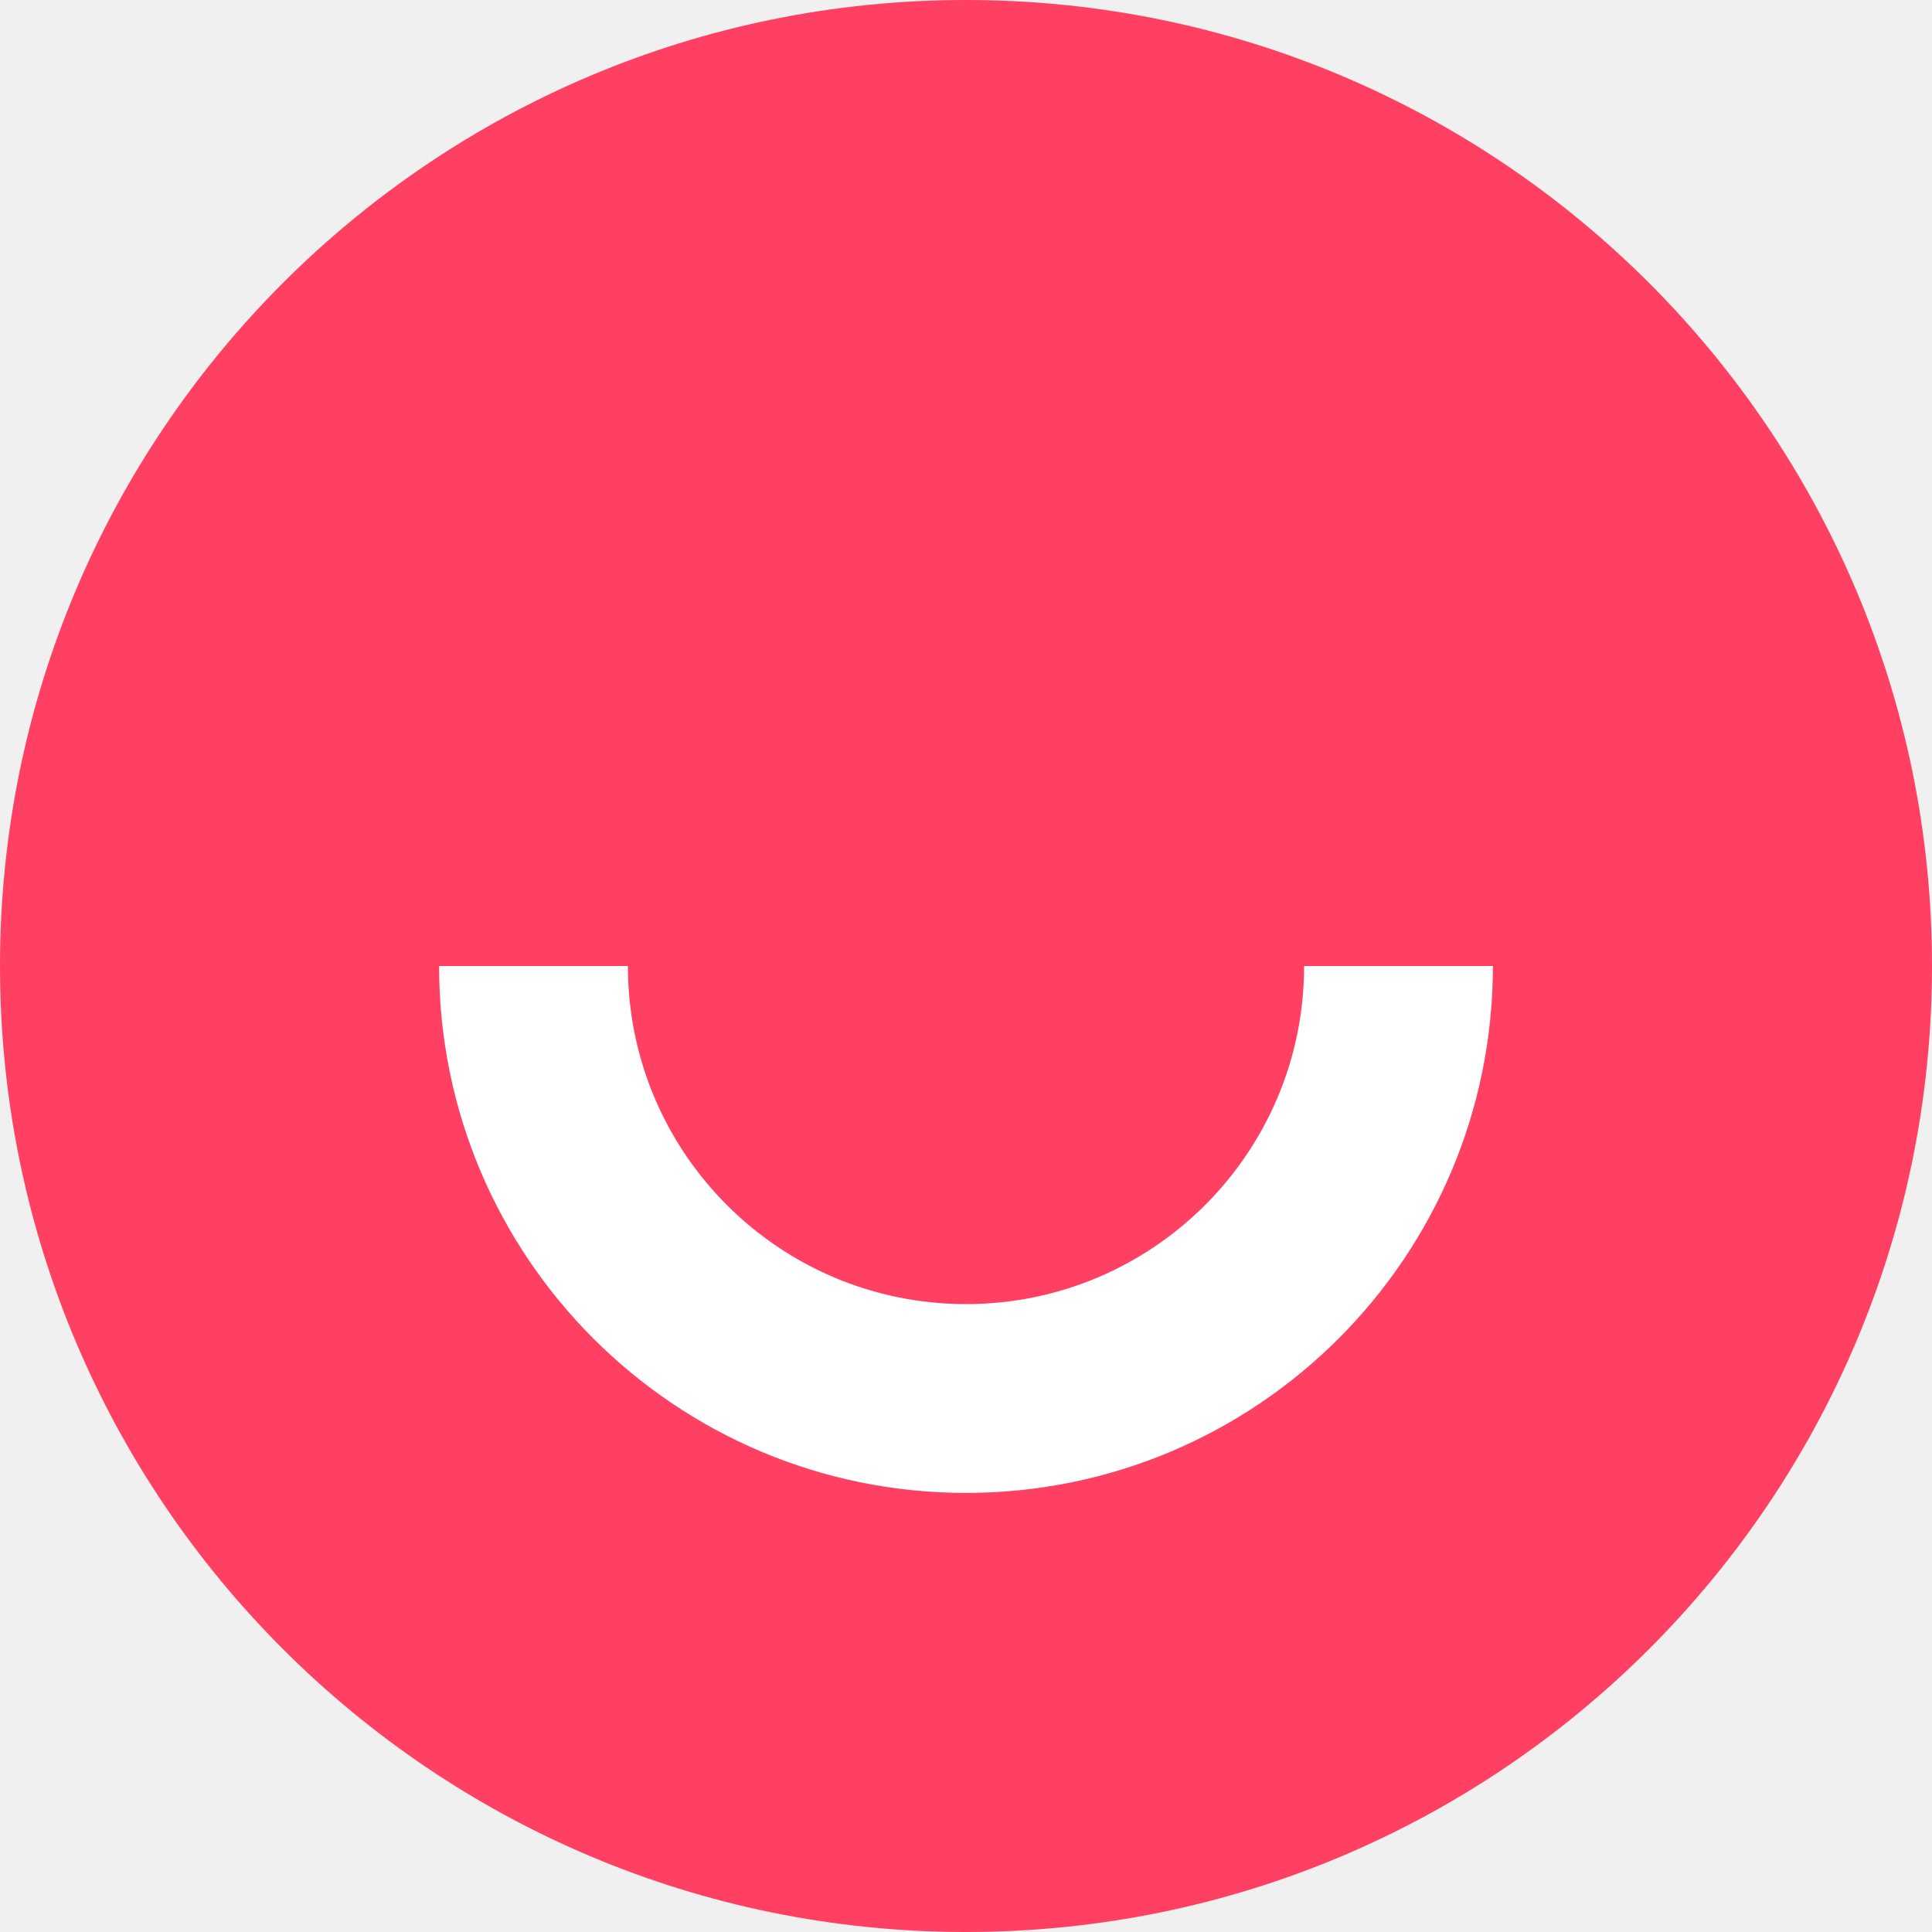
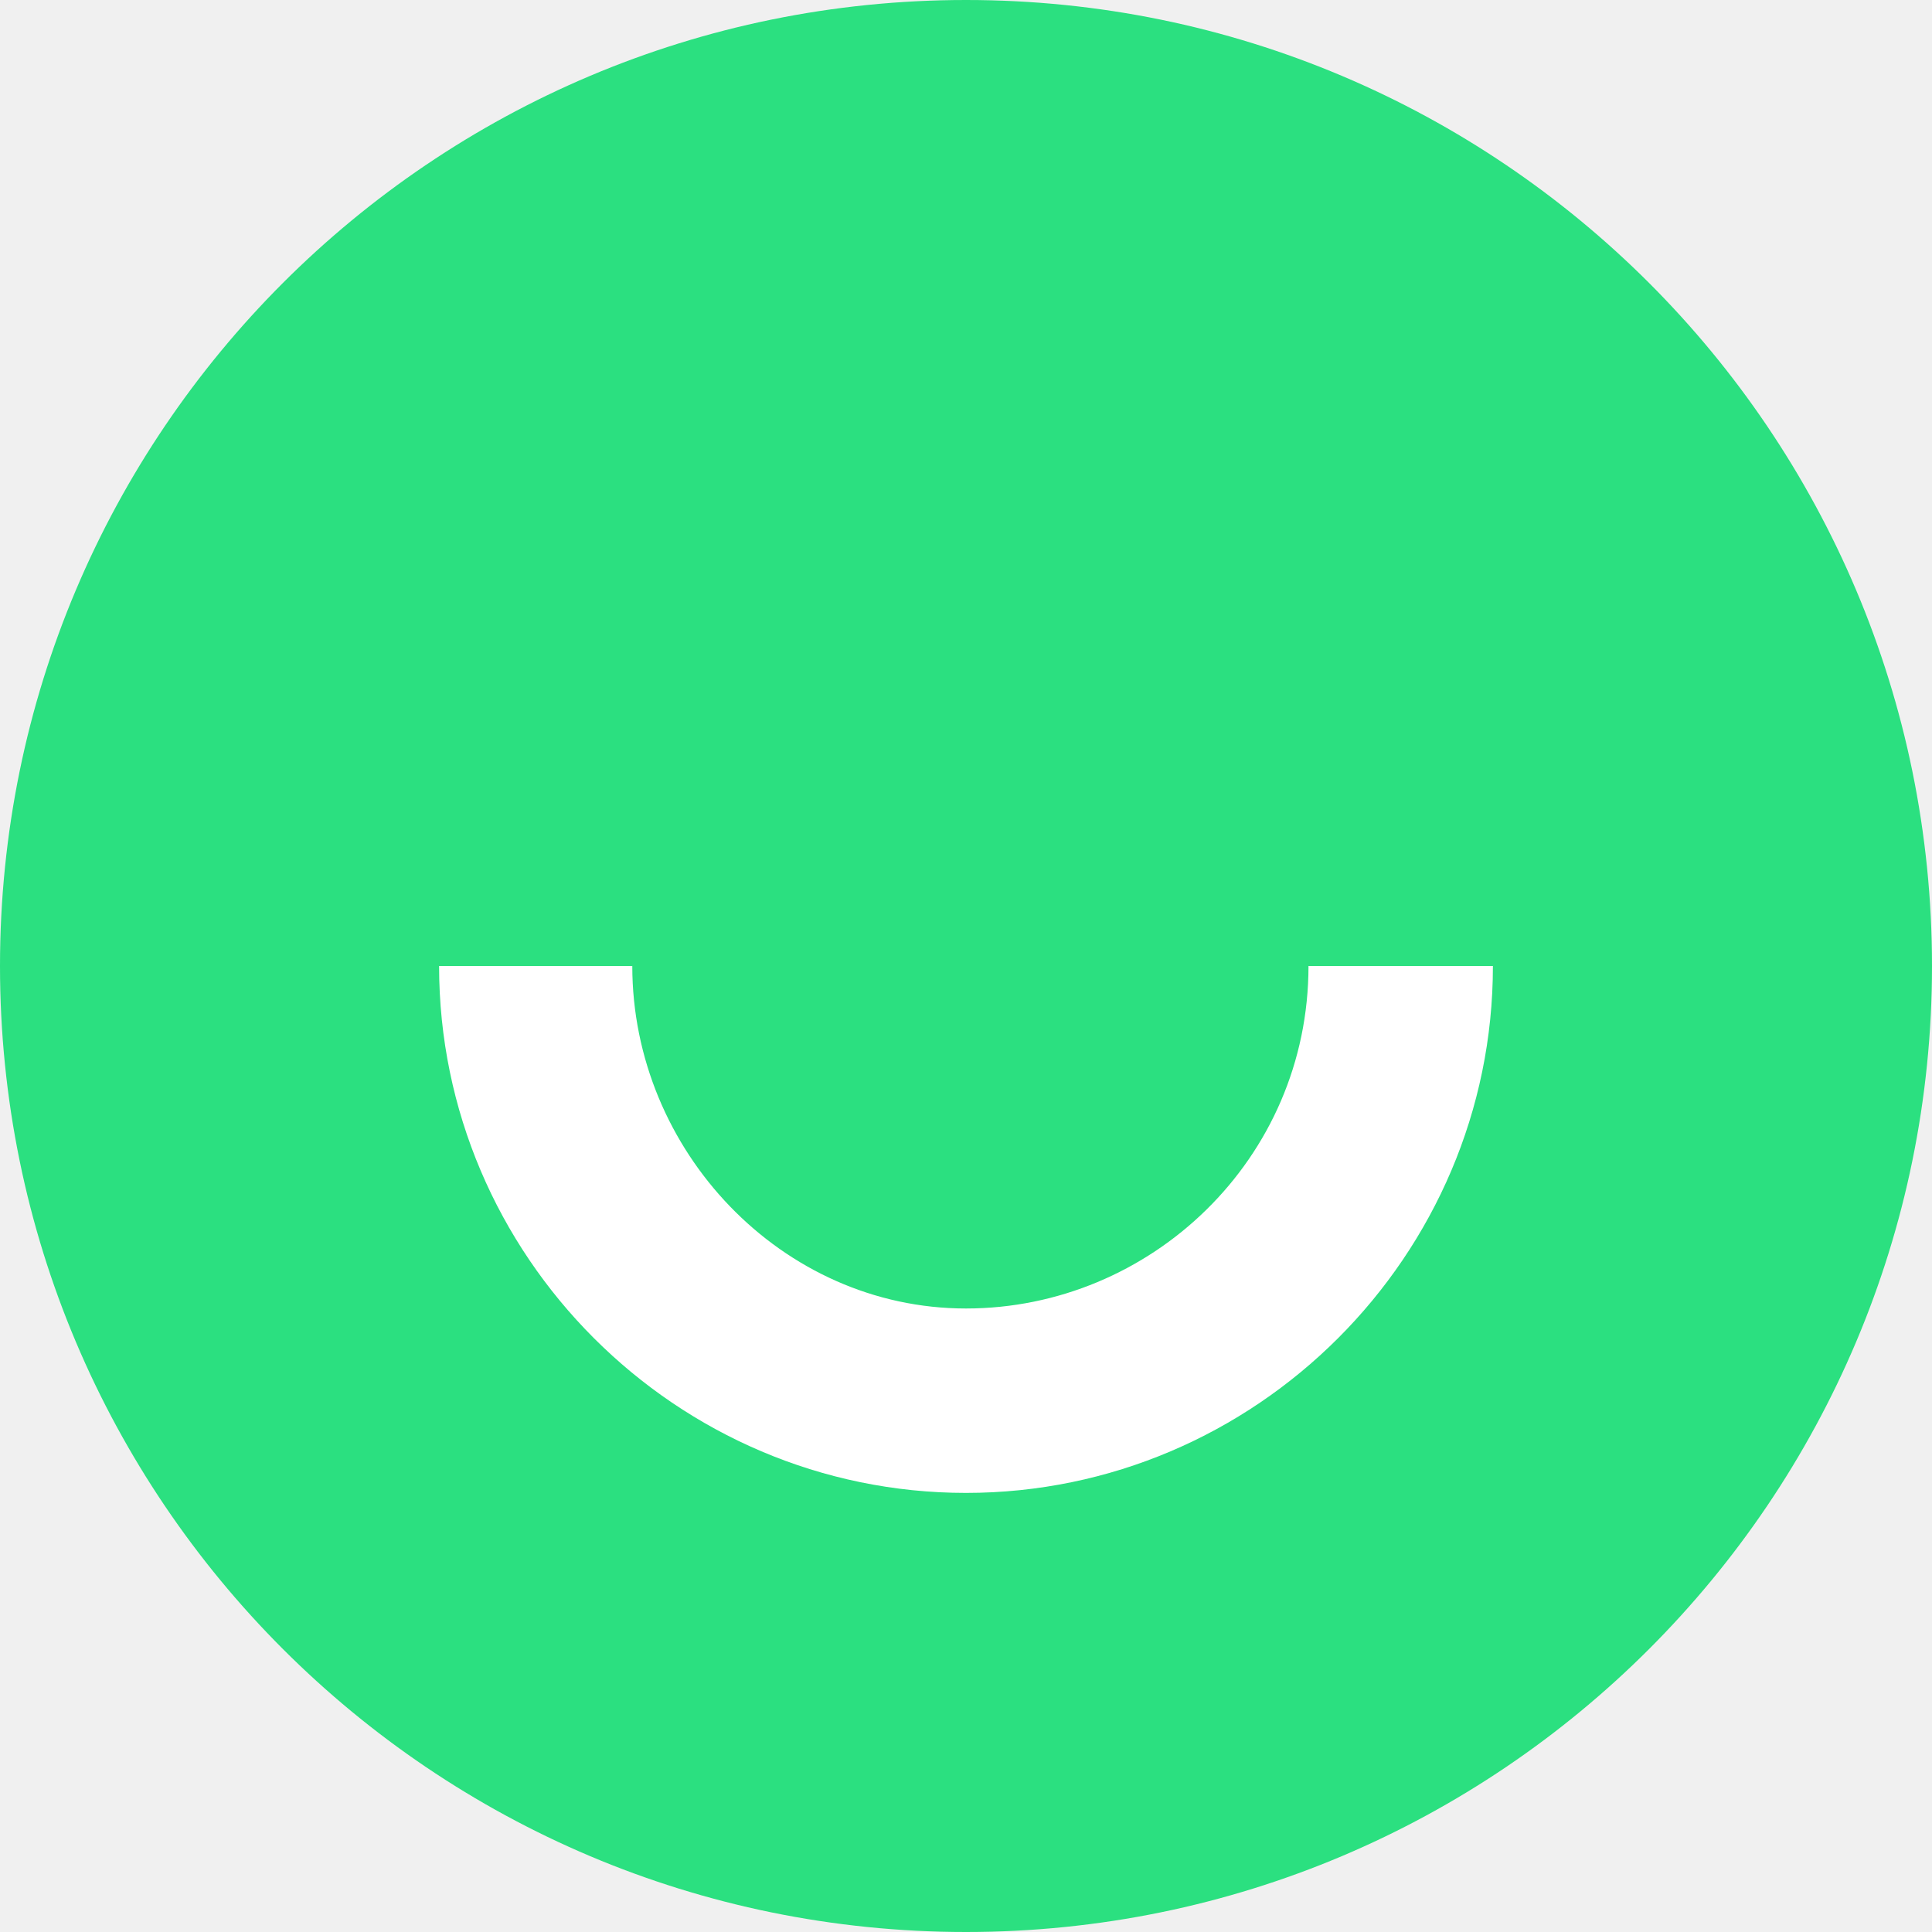
- <svg xmlns="http://www.w3.org/2000/svg" viewBox="0 0 22 22">
-   <g data-name="Layer 2">
-     <g data-name="Layer 1">
-       <circle cx="11" cy="11" r="11" style="fill:#ff4062" />
-       <path d="M7.15 11a3.85 3.85 0 0 0 7.7 0H17a6 6 0 0 1-12 0z" style="fill:#fff;fill-rule:evenodd" />
+ <svg xmlns="http://www.w3.org/2000/svg" version="1.1" id="Layer_1" x="0px" y="0px" viewBox="0 0 22 22" style="enable-background:new 0 0 22 22;" xml:space="preserve">
+   <style type="text/css">
+ 	.st0{fill:#2BE080;}
+ 	.st1{fill-rule:evenodd;clip-rule:evenodd;fill:#FFFFFF;}
+ </style>
+   <g>
+     <g>
+       <circle class="st0" cx="11" cy="11" r="11" />
+       <path class="st1" d="M7.2,11c0,2.1,1.7,3.9,3.8,3.9s3.9-1.7,3.9-3.9H17c0,3.3-2.7,6-6,6s-6-2.7-6-6H7.2z" />
    </g>
  </g>
</svg>
